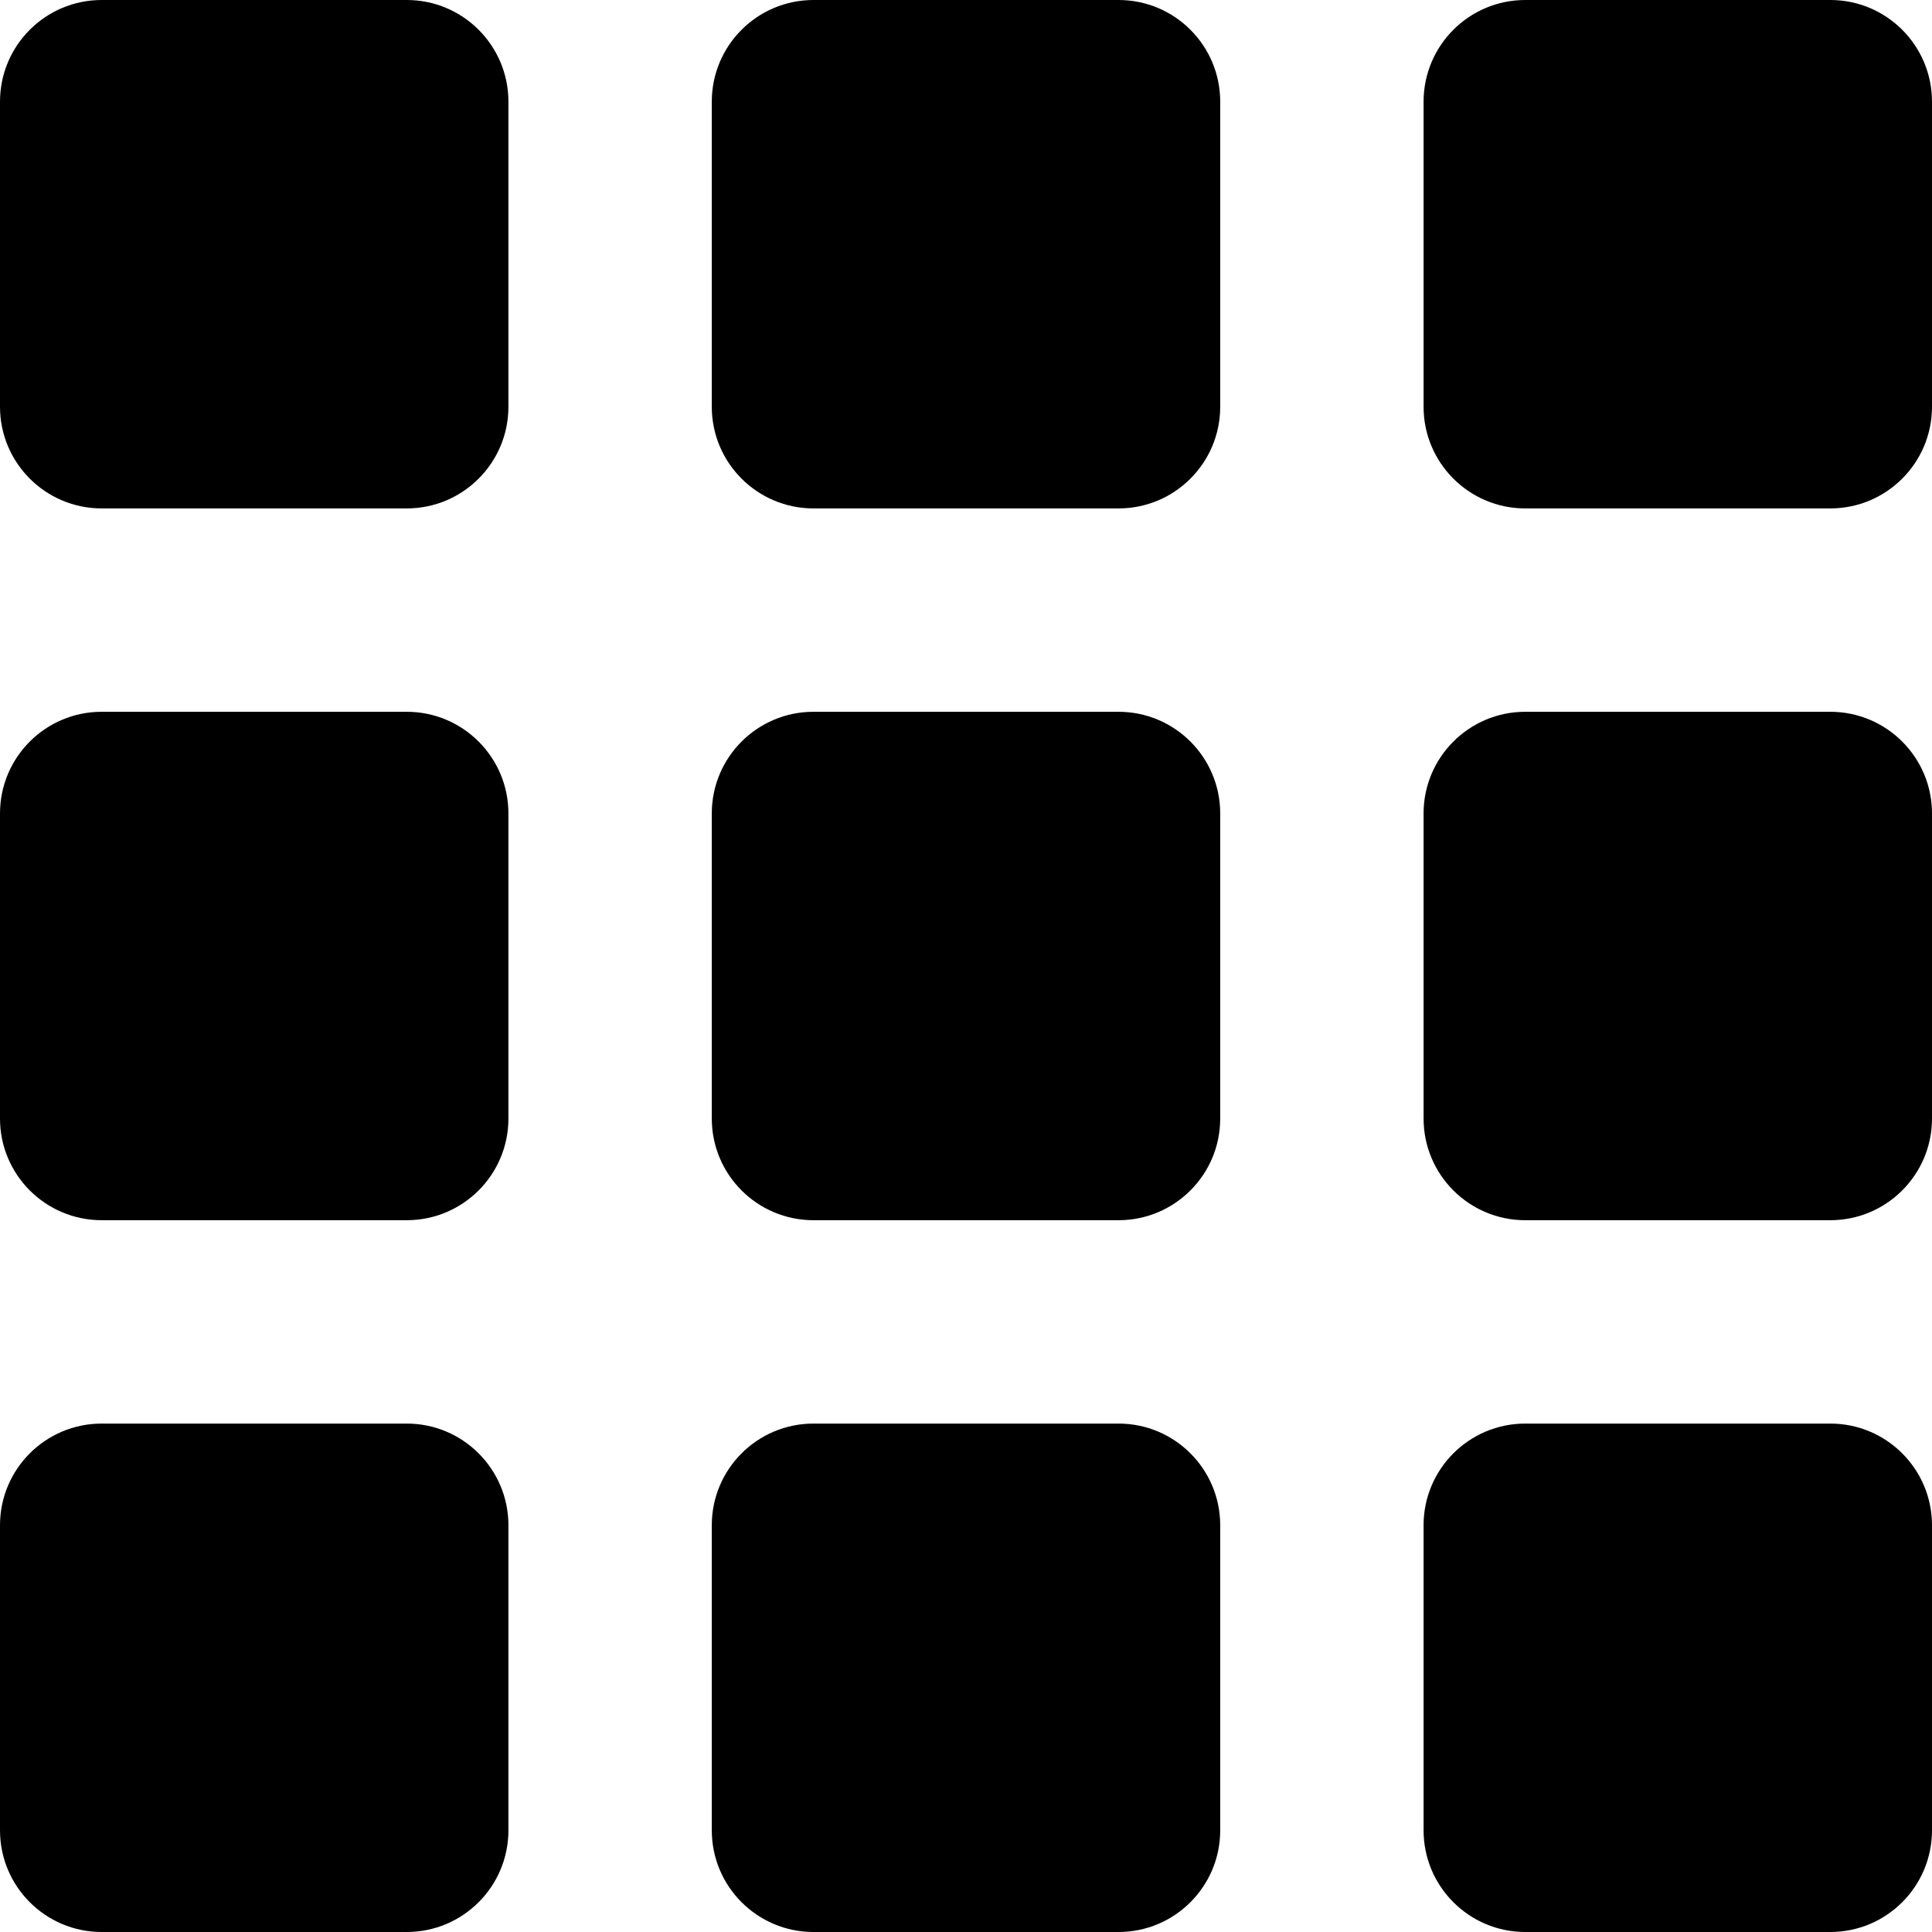
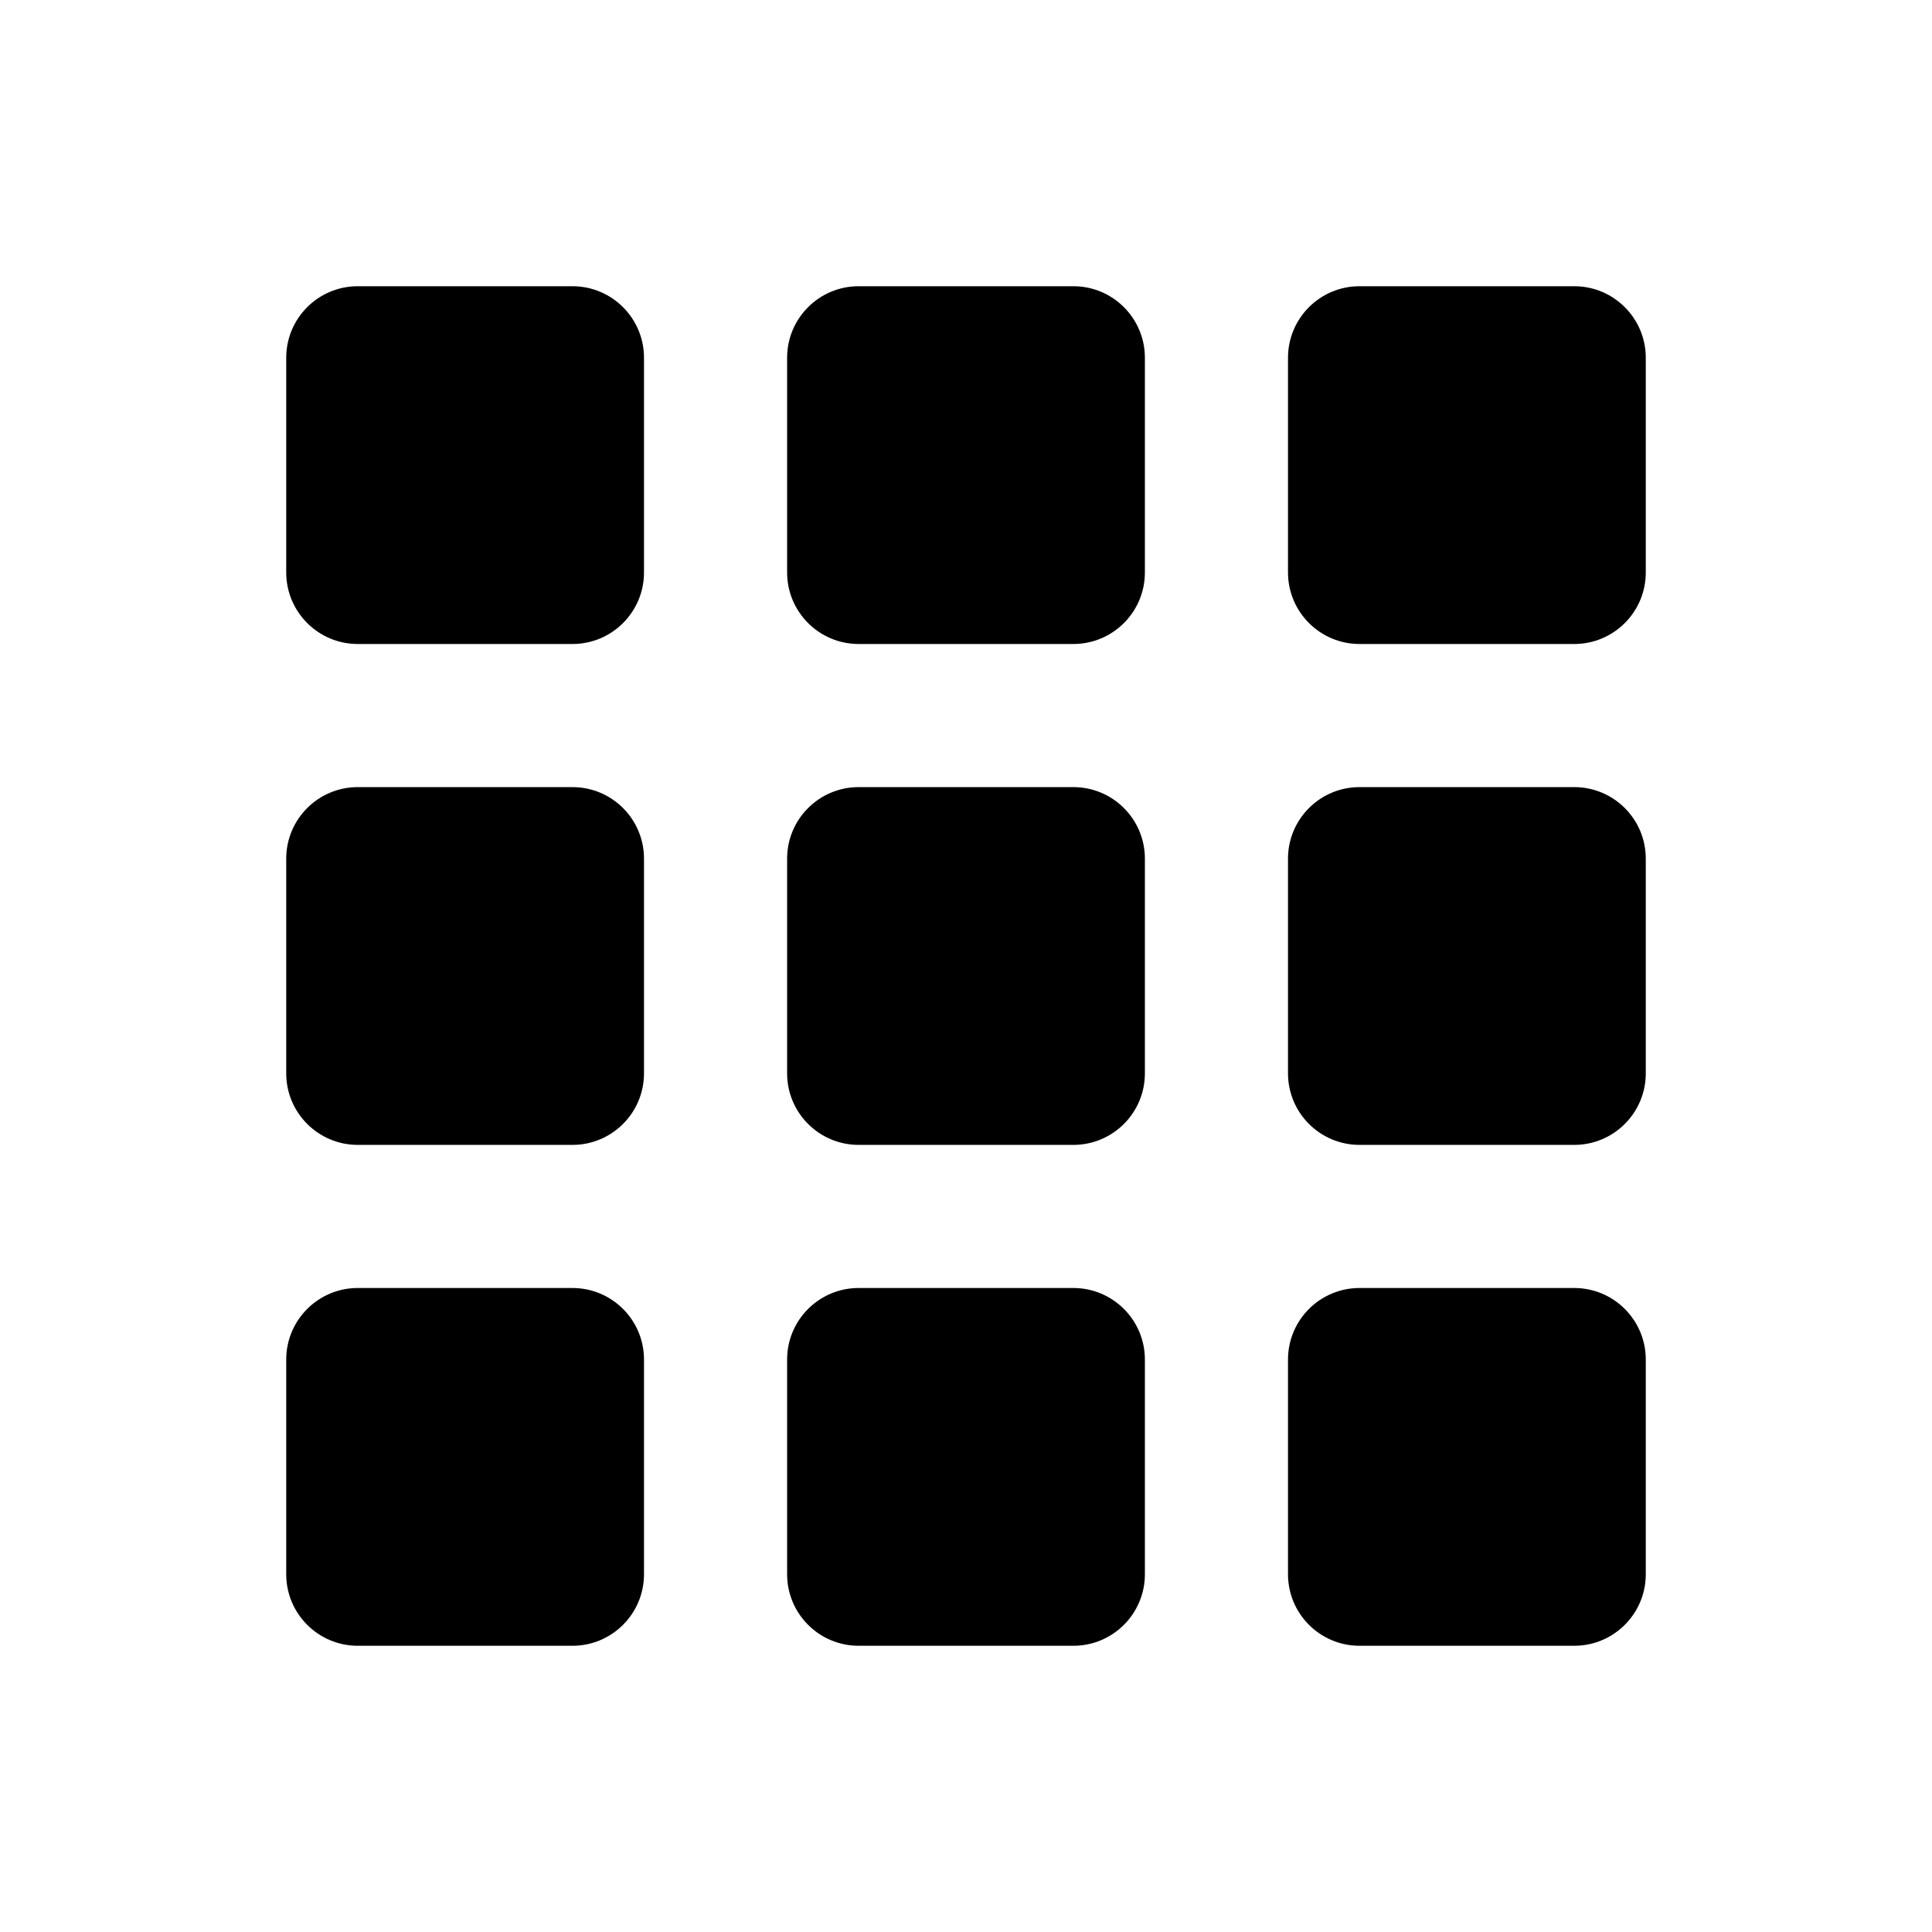
- <svg xmlns="http://www.w3.org/2000/svg" width="19" height="19" viewBox="0 0 19 19" fill="none">
-   <rect width="5" height="5" rx="1" fill="currentColor" />
-   <rect x="7" width="5" height="5" rx="1" fill="currentColor" />
-   <rect x="14" width="5" height="5" rx="1" fill="currentColor" />
-   <rect y="7" width="5" height="5" rx="1" fill="currentColor" />
-   <rect x="7" y="7" width="5" height="5" rx="1" fill="currentColor" />
-   <rect x="14" y="7" width="5" height="5" rx="1" fill="currentColor" />
-   <rect y="14" width="5" height="5" rx="1" fill="currentColor" />
-   <rect x="7" y="14" width="5" height="5" rx="1" fill="currentColor" />
-   <rect x="14" y="14" width="5" height="5" rx="1" fill="currentColor" />
+ <svg xmlns="http://www.w3.org/2000/svg" width="1em" height="1em" viewBox="0 0 27 27" fill="none">
+   <rect x="4" y="4" width="5" height="5" rx="1" fill="currentColor" />
+   <rect x="11" y="4" width="5" height="5" rx="1" fill="currentColor" />
+   <rect x="18" y="4" width="5" height="5" rx="1" fill="currentColor" />
+   <rect x="4" y="11" width="5" height="5" rx="1" fill="currentColor" />
+   <rect x="11" y="11" width="5" height="5" rx="1" fill="currentColor" />
+   <rect x="18" y="11" width="5" height="5" rx="1" fill="currentColor" />
+   <rect x="4" y="18" width="5" height="5" rx="1" fill="currentColor" />
+   <rect x="11" y="18" width="5" height="5" rx="1" fill="currentColor" />
+   <rect x="18" y="18" width="5" height="5" rx="1" fill="currentColor" />
</svg>
